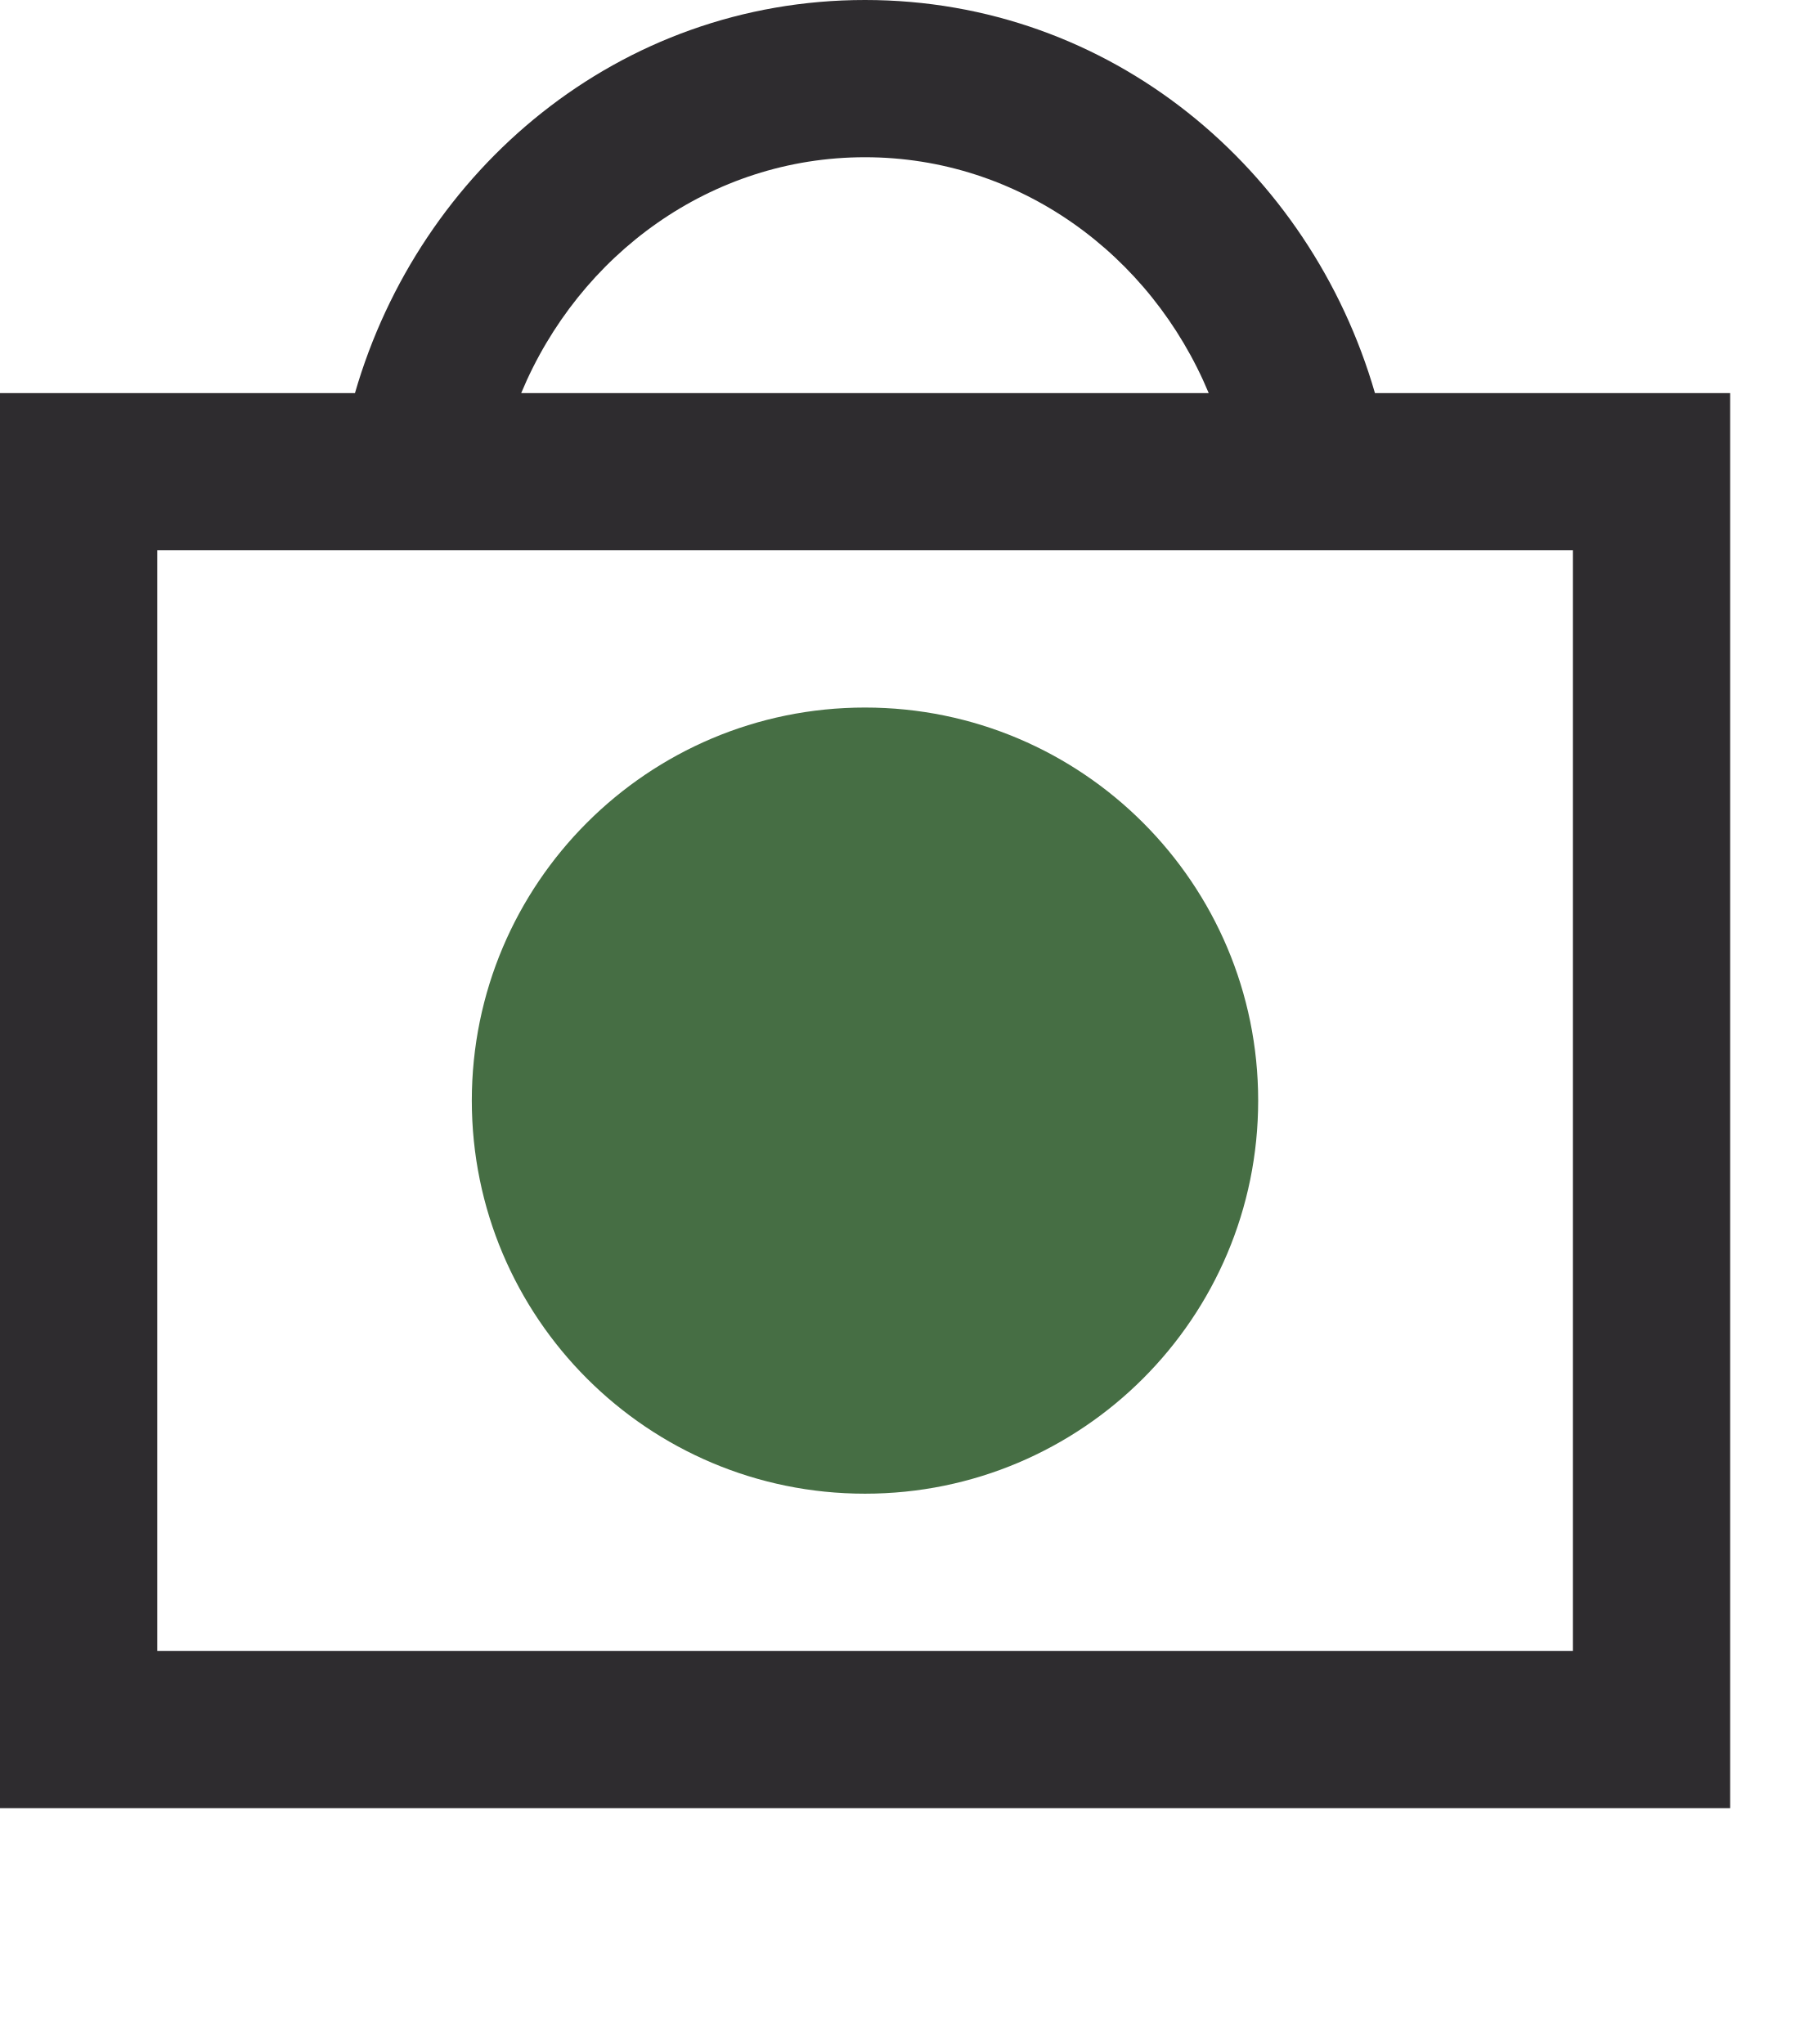
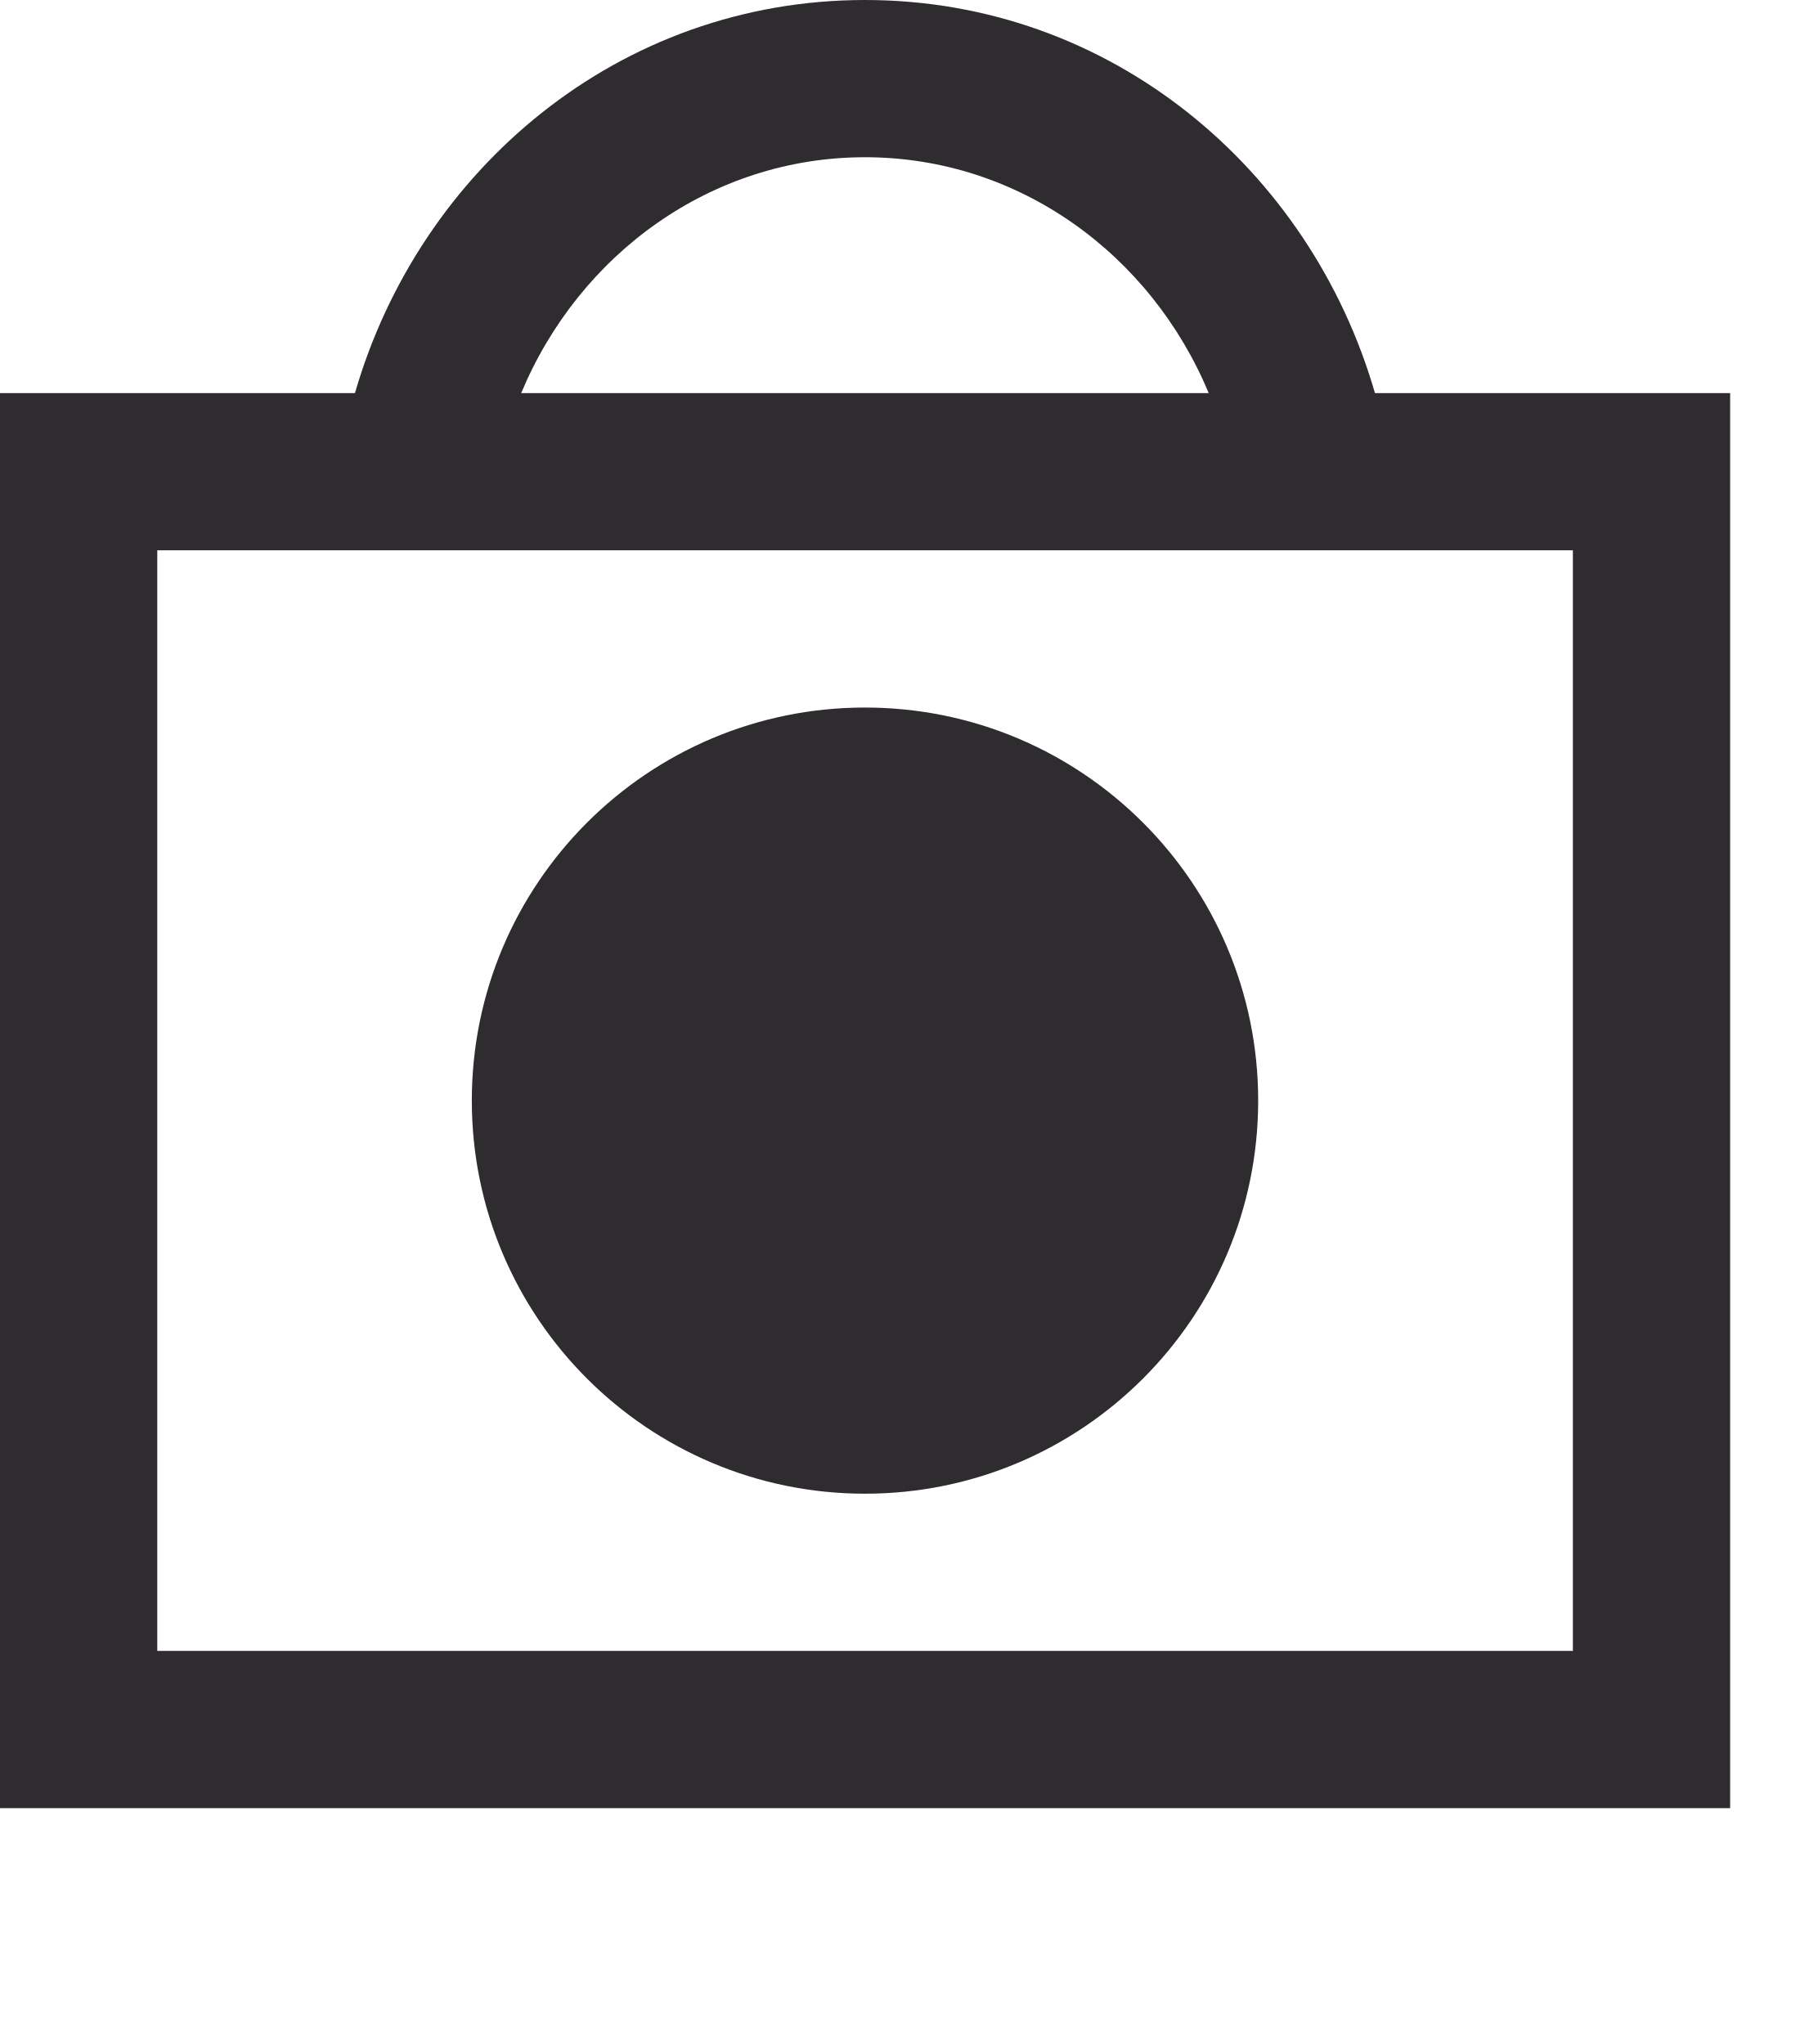
<svg xmlns="http://www.w3.org/2000/svg" width="23" height="26" viewBox="0 0 23 26" fill="none">
  <path fill-rule="evenodd" clip-rule="evenodd" d="M11 0C7.873 0 5.337 2.153 4.514 5H0V23H22.002V5H17.485C16.662 2.153 14.126 0 11 0ZM15.371 5C14.635 3.234 12.955 2 11 2C9.044 2 7.364 3.234 6.628 5H15.371ZM2 7H20.002V21H2V7Z" fill="#2E2C2F" />
-   <circle cx="11" cy="14" r="5" fill="#466E44" />
+   <circle cx="11" cy="14" r="5" fill="#2E2C2F" />
</svg>
